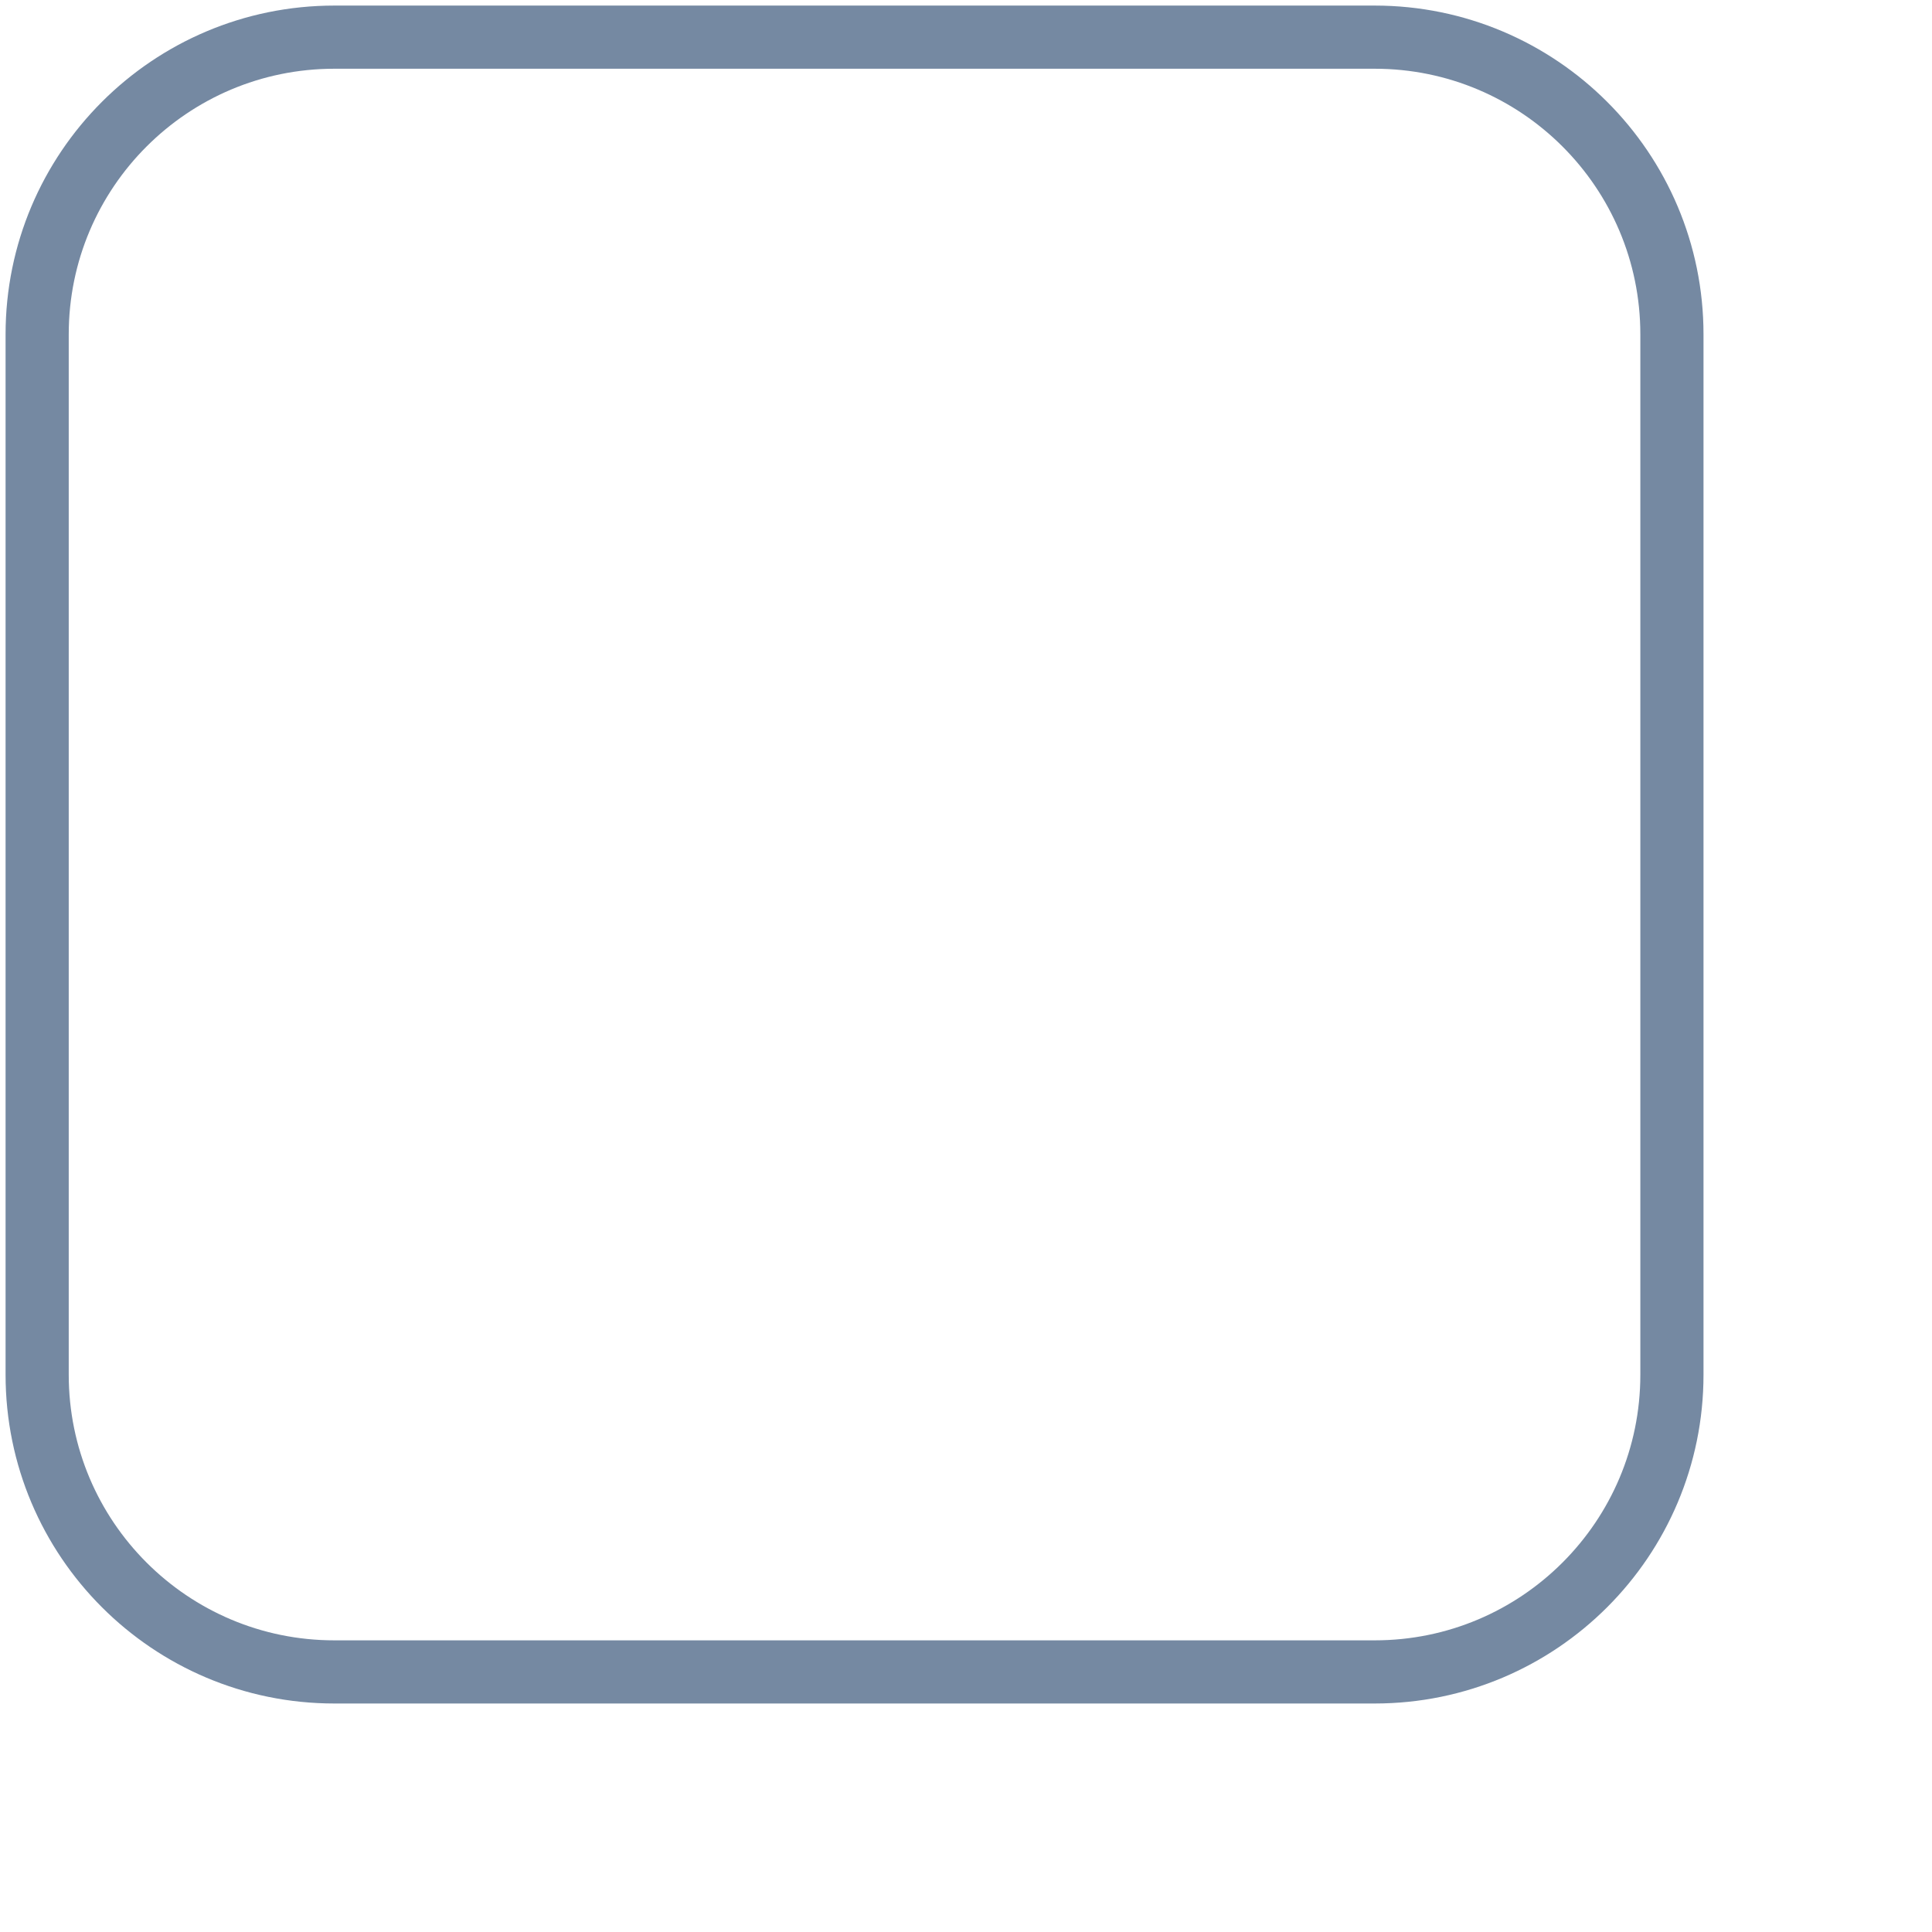
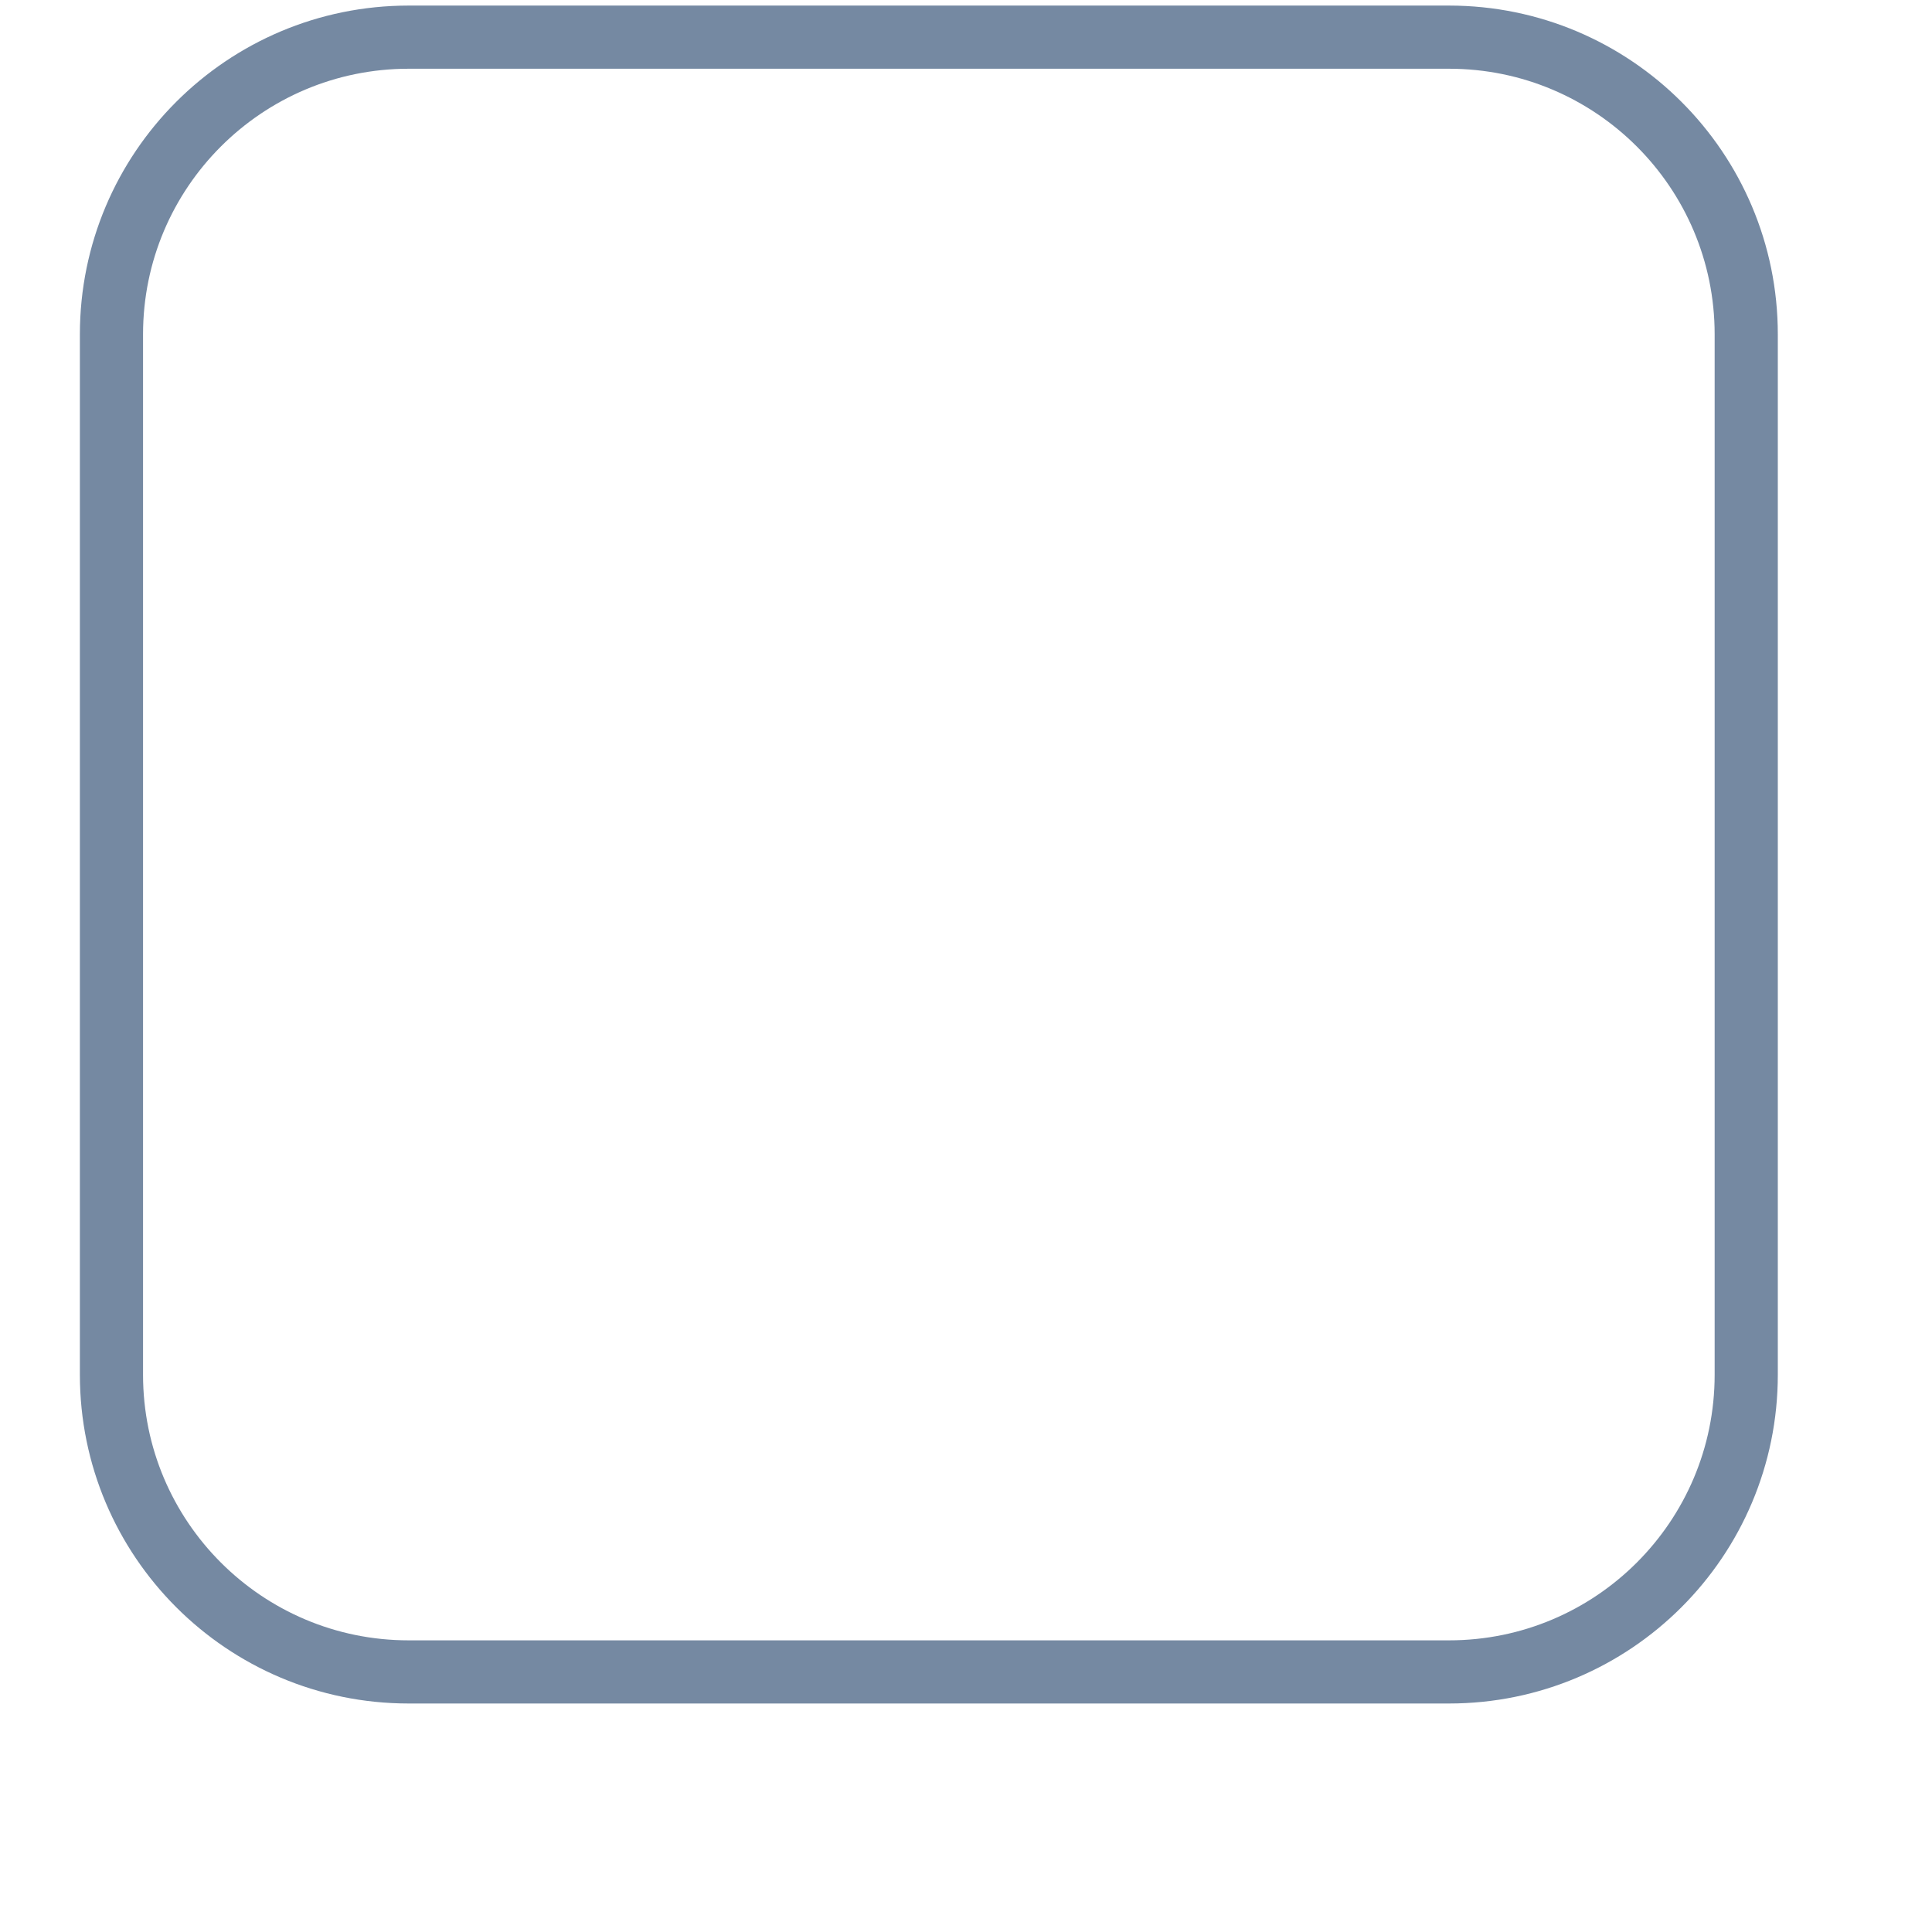
- <svg xmlns="http://www.w3.org/2000/svg" width="26px" height="26px" viewBox="-.5 -.5 26 26" version="1.1">
+ <svg xmlns="http://www.w3.org/2000/svg" width="26px" height="26px" viewBox="-.5 -.5 24 26" version="1.1">
  <g id="Symbols" stroke="#7589a2" stroke-width=".85" fill="none" fill-rule="evenodd">
    <g id="Rectangle" fill="none">
      <rect id="Rectangle-Copy-6" transform="translate(11, 11) rotate(-90) translate(-11, -11) " x="0" y="0" width="22" height="22" rx="4" />
    </g>
  </g>
</svg>
